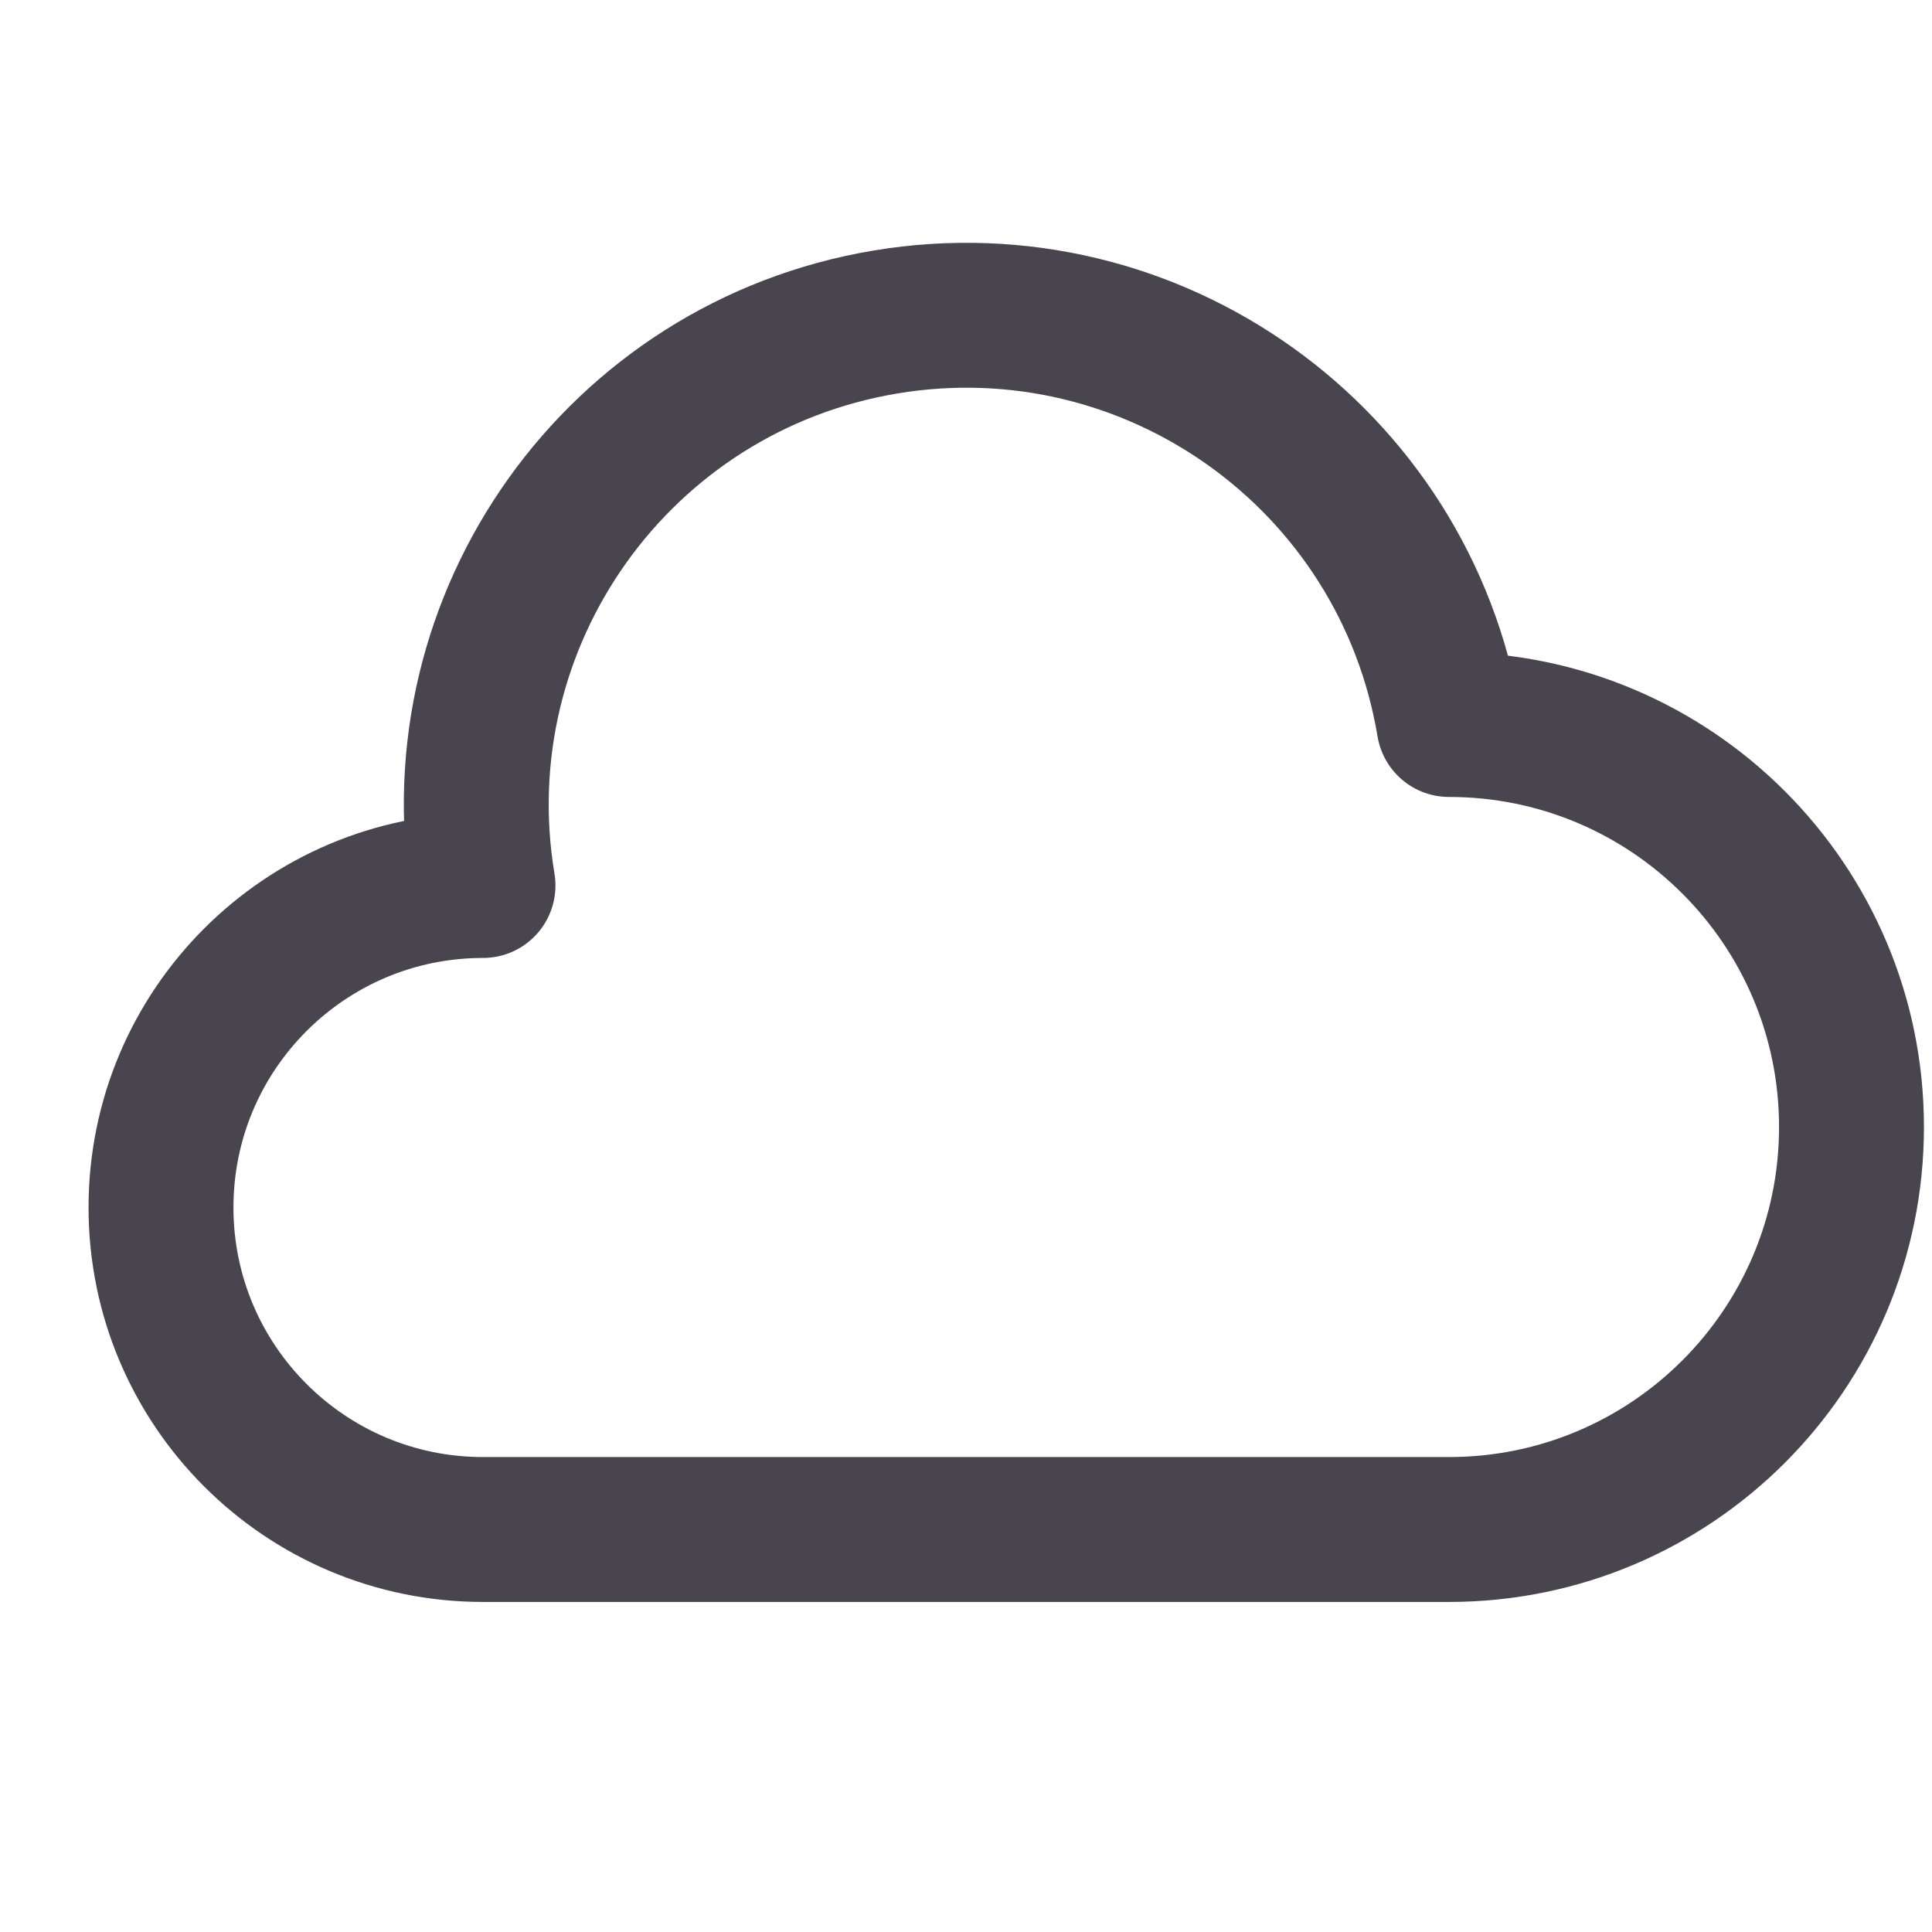
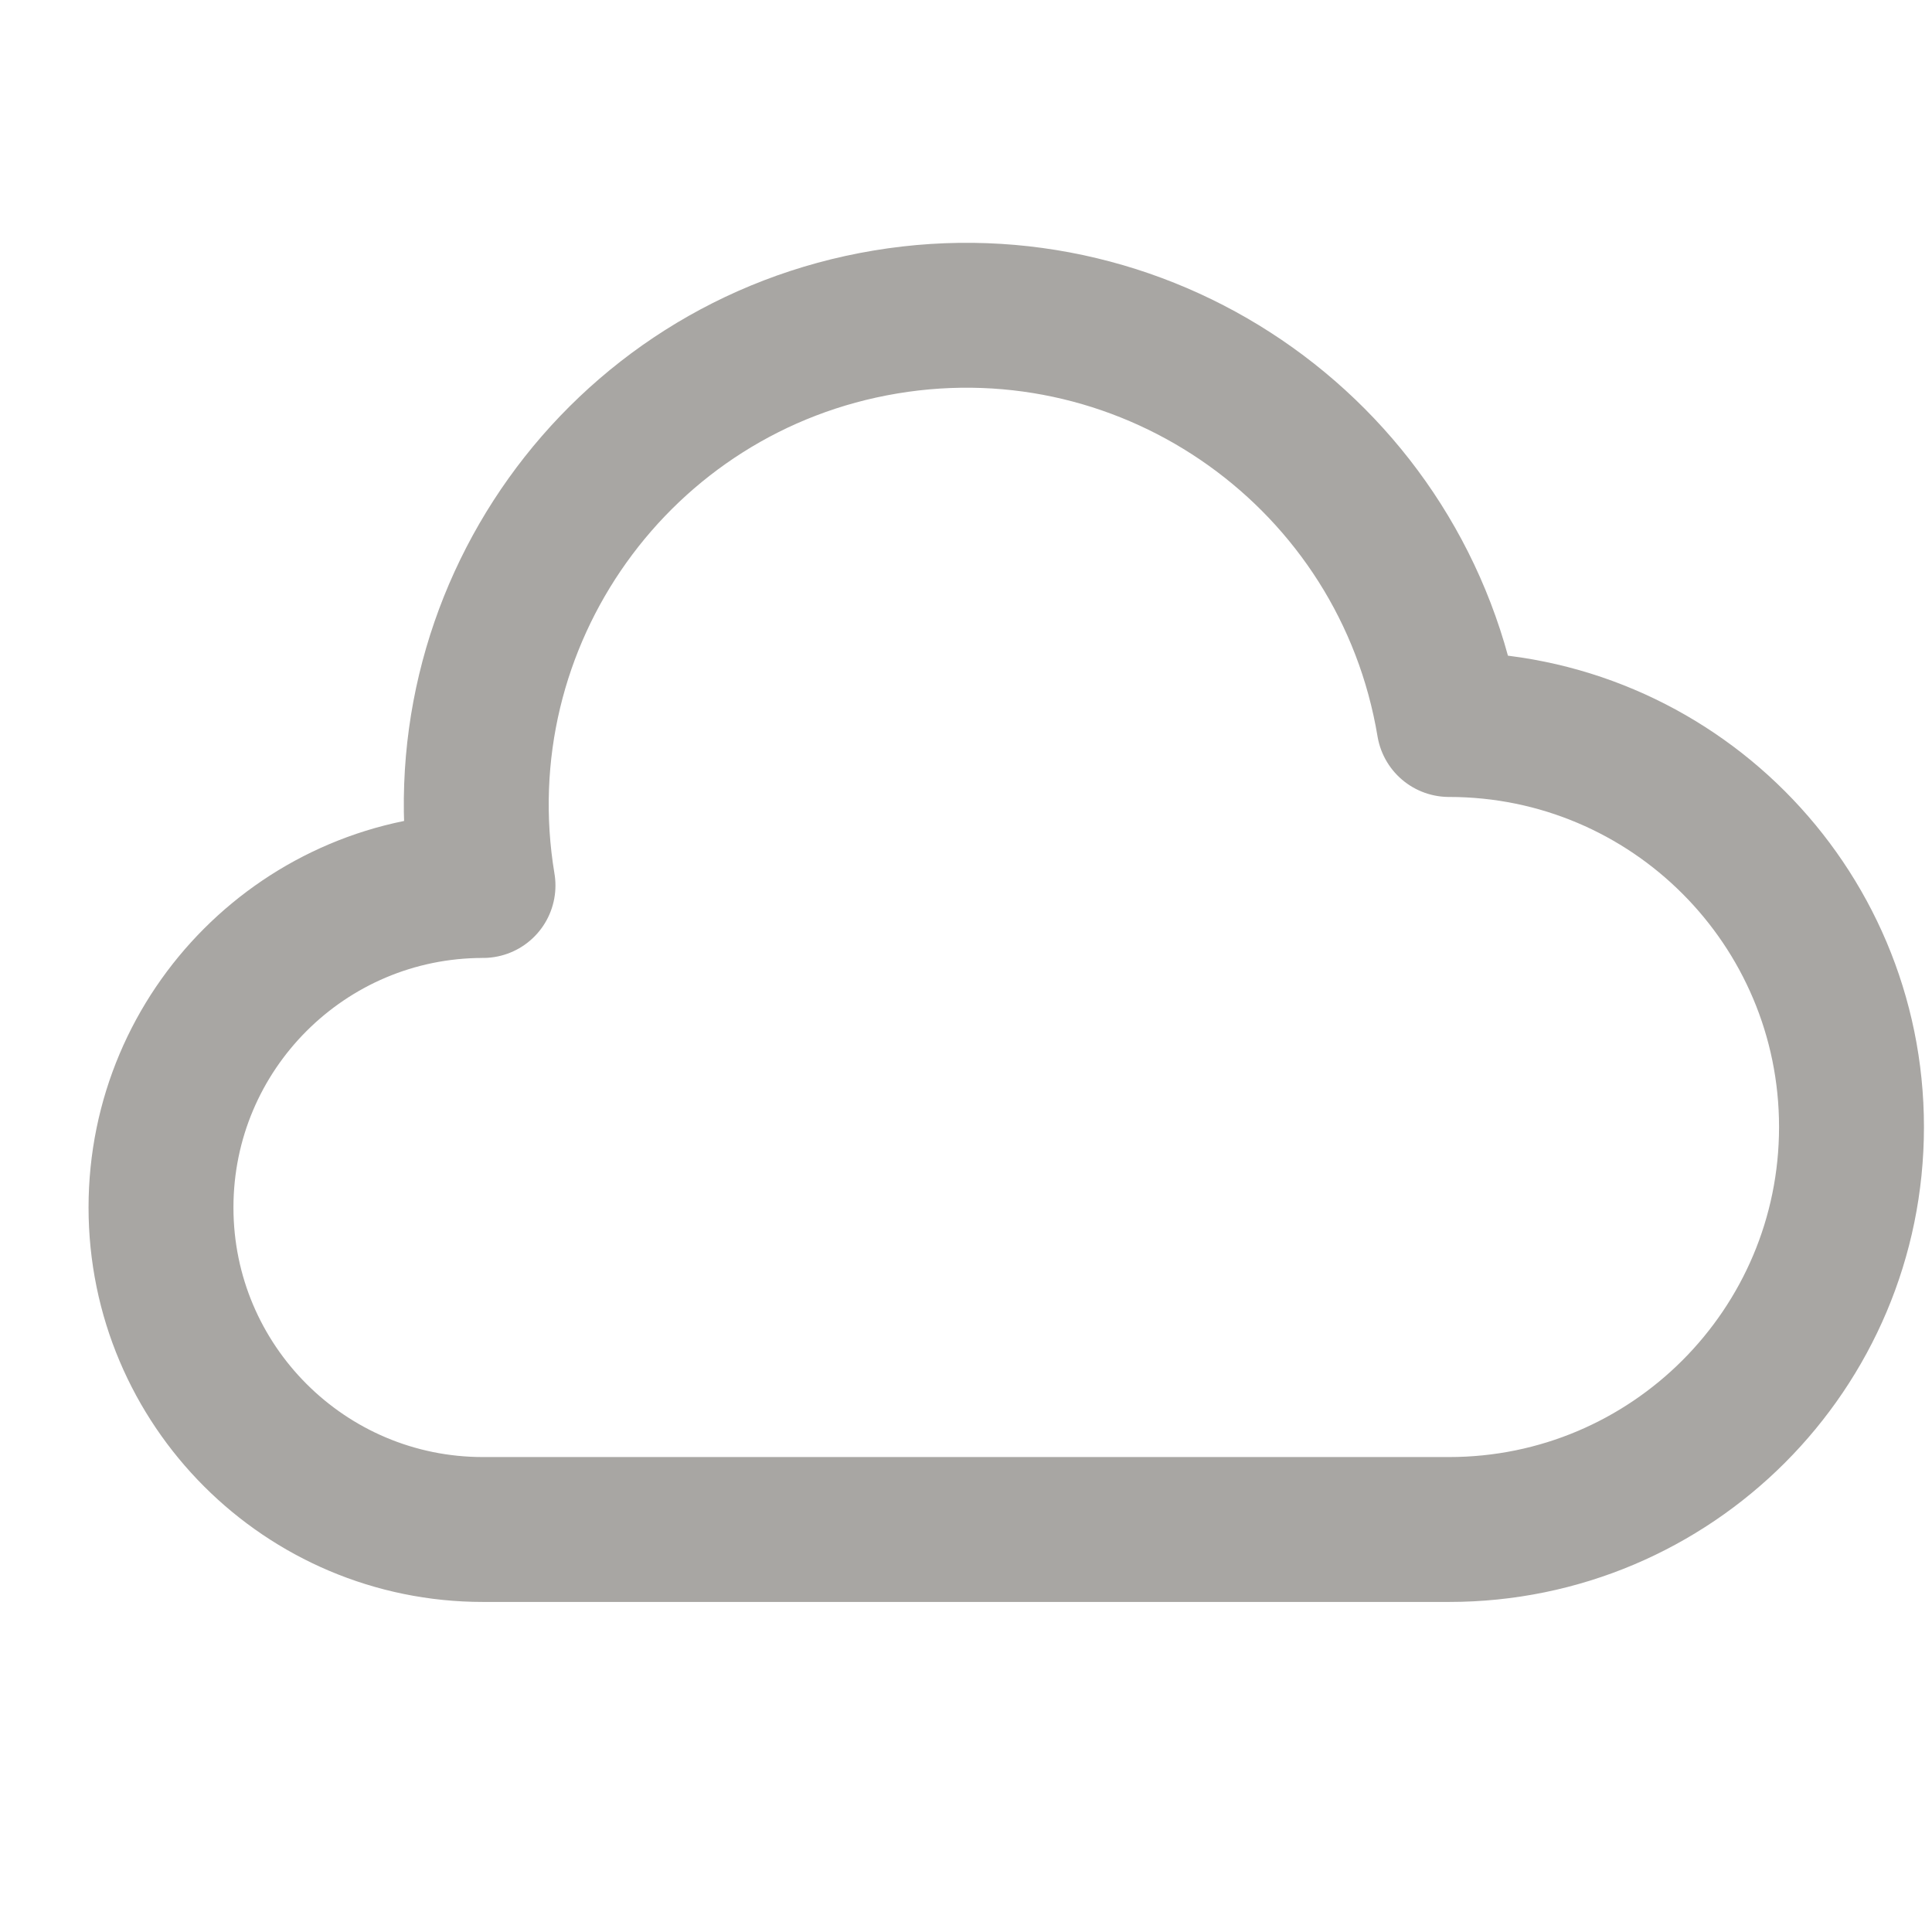
<svg xmlns="http://www.w3.org/2000/svg" width="24" height="24" viewBox="0 0 24 24">
-   <path d="M6 19a4 4 0 1 1 0-8 6 6 0 0 1 12-2 5 5 0 0 1 0 10z" stroke="#49454F" stroke-width="1.8" stroke-linecap="round" stroke-linejoin="round" fill="none" />
+   <path d="M6 19a4 4 0 1 1 0-8 6 6 0 0 1 12-2 5 5 0 0 1 0 10z" stroke="#A8A6A3" stroke-width="1.8" stroke-linecap="round" stroke-linejoin="round" fill="none" />
</svg>
